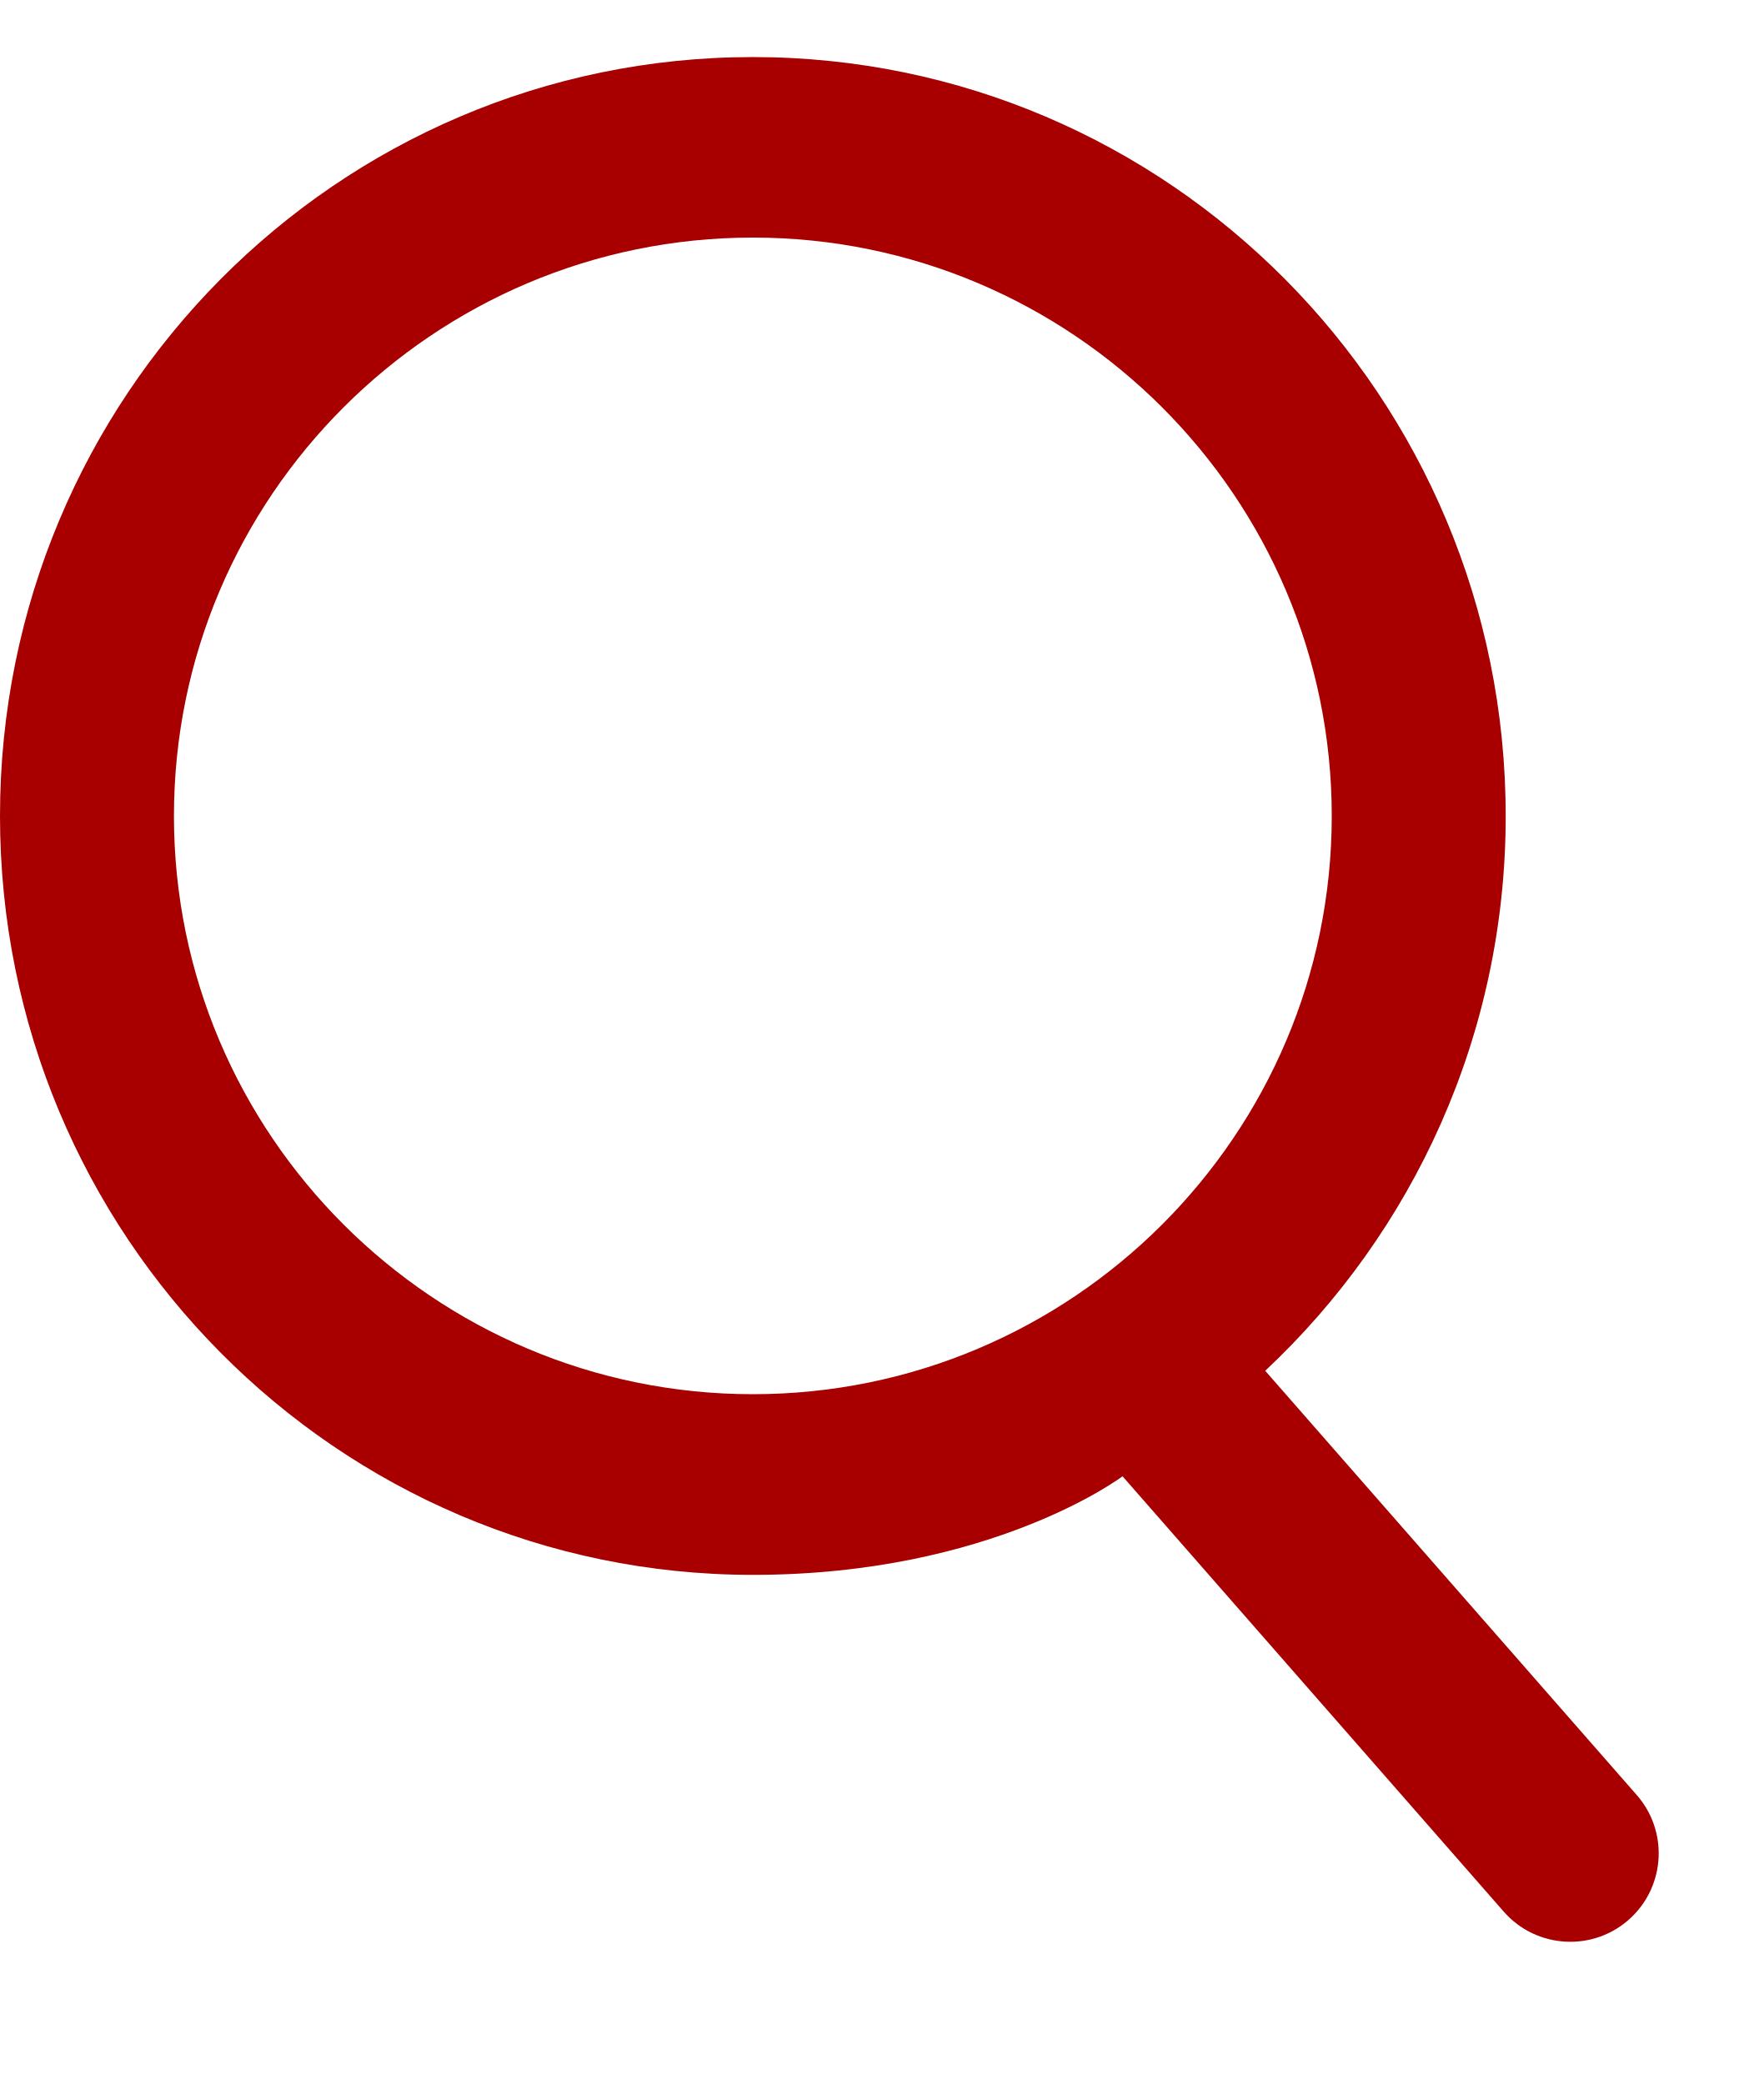
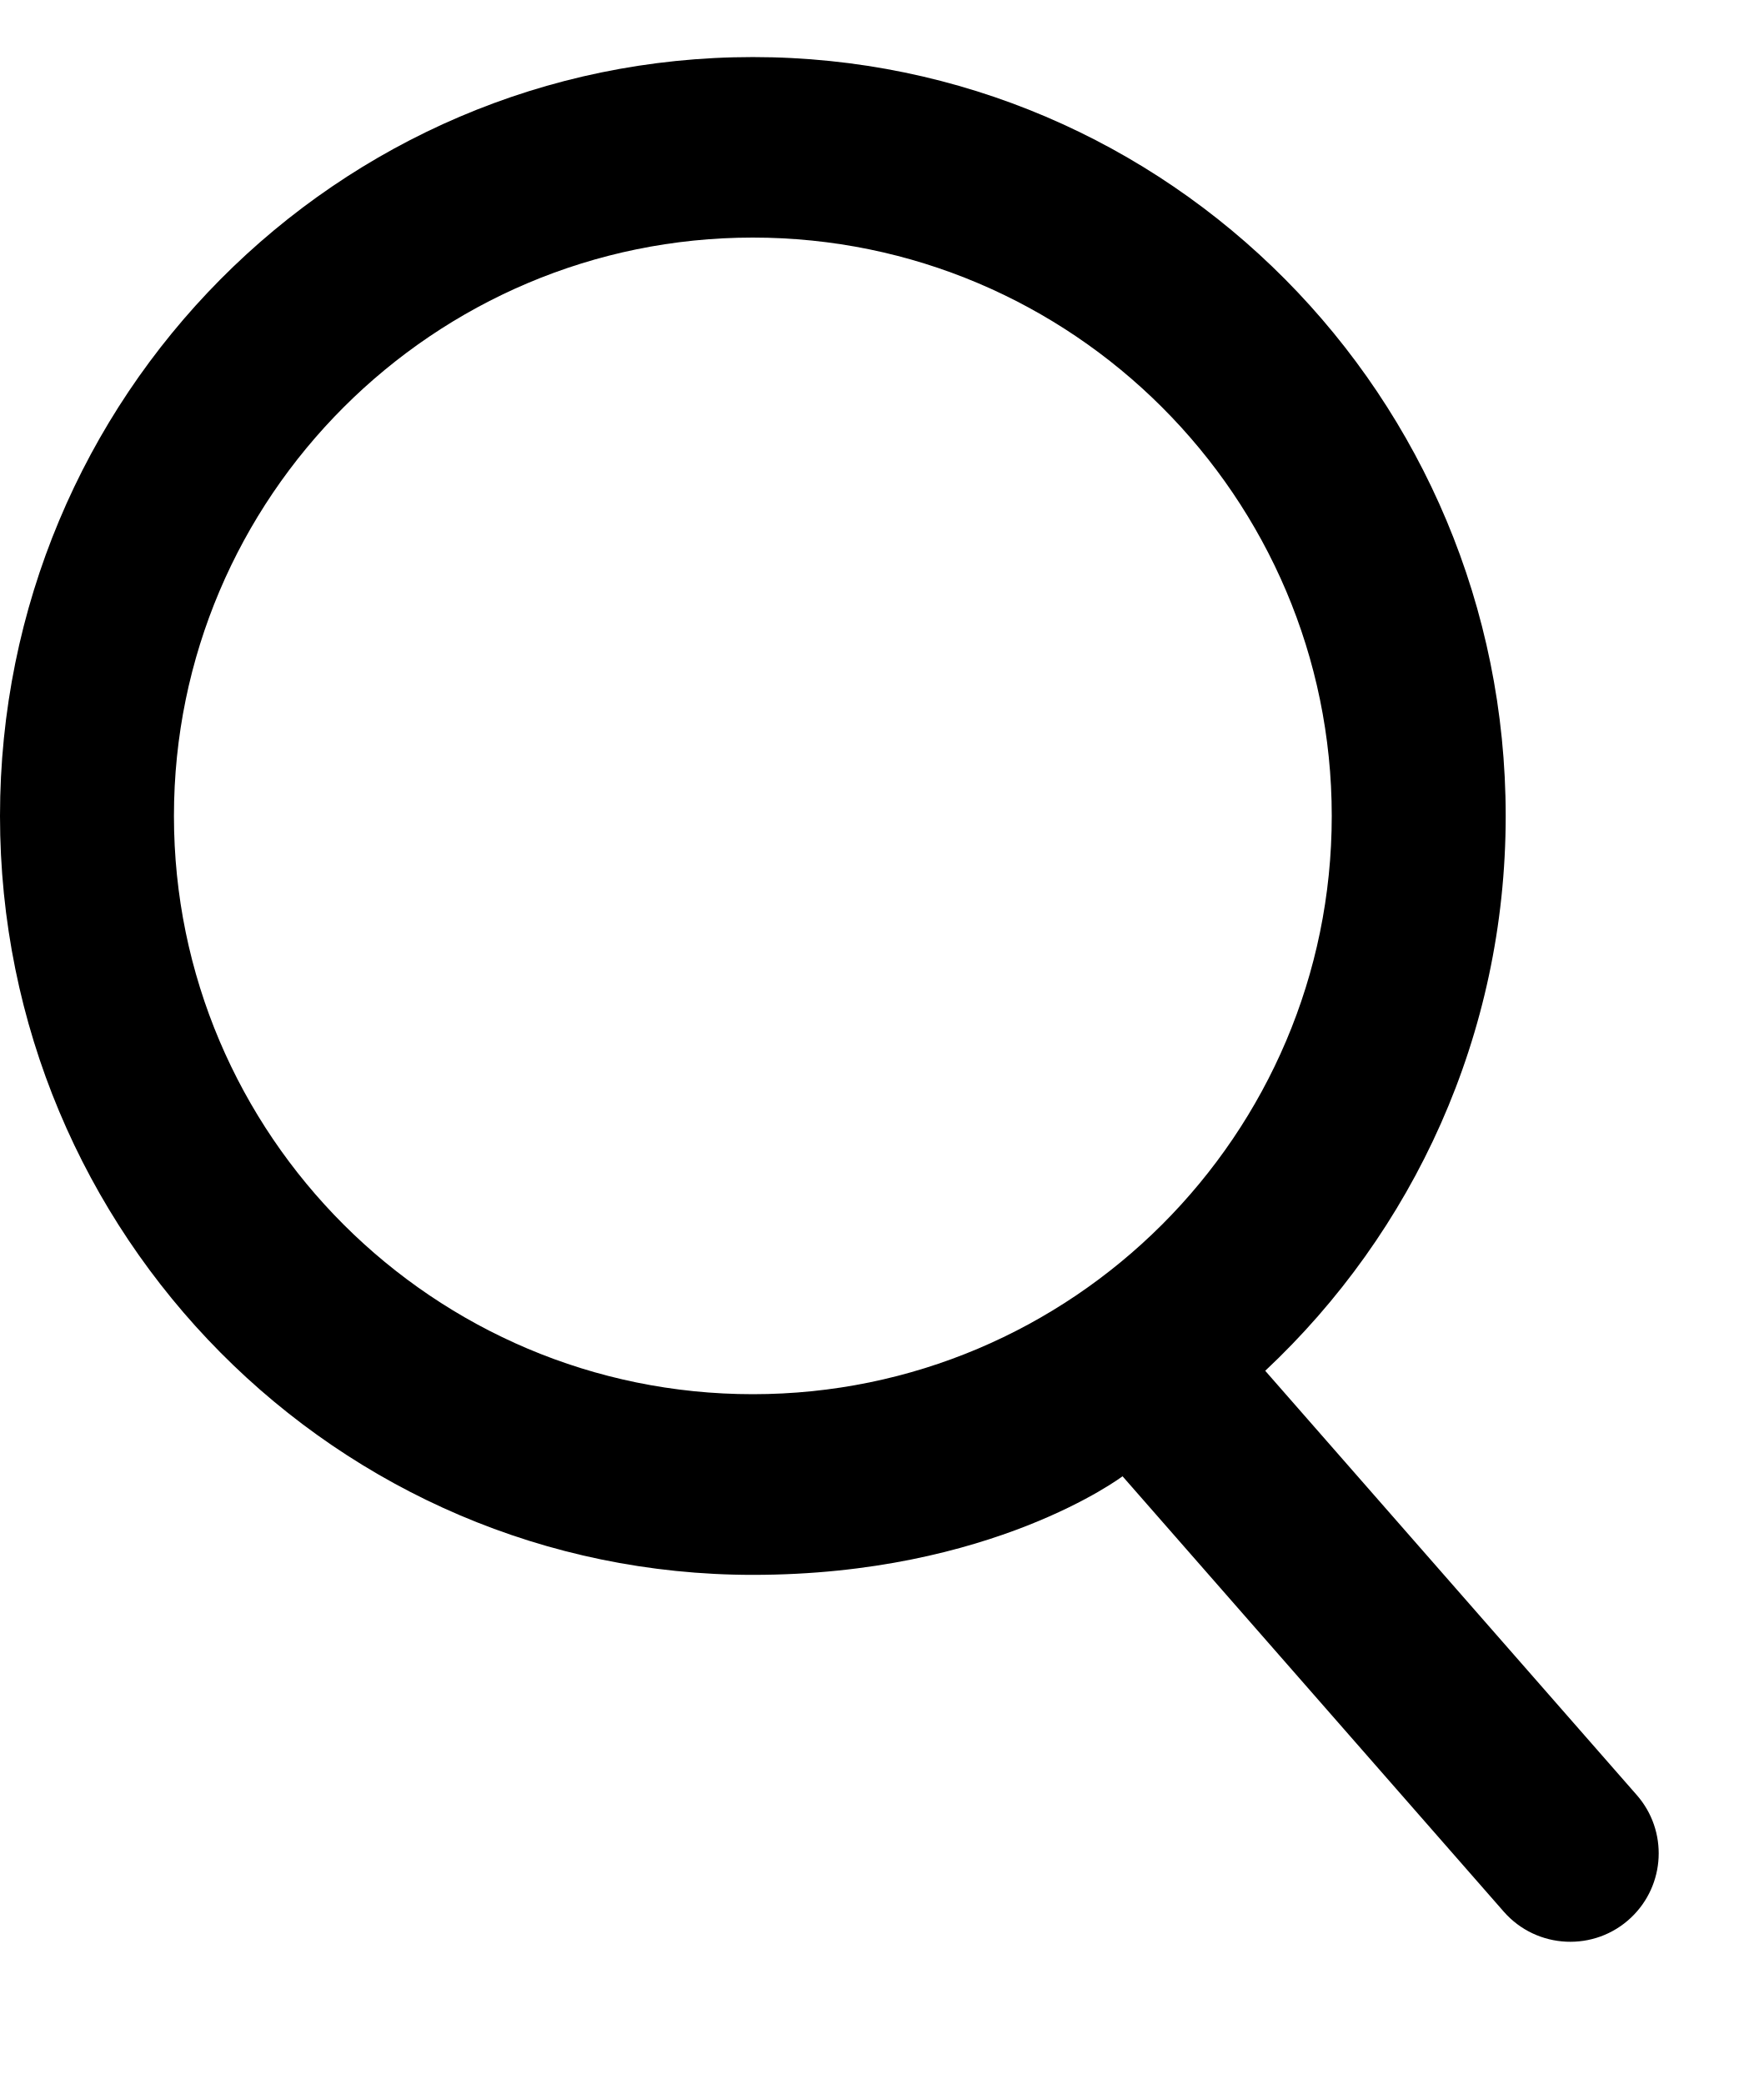
<svg xmlns="http://www.w3.org/2000/svg" width="11" height="13" viewBox="0 0 11 13" fill="none">
-   <path d="M9.392 5.09C9.392 2.475 7.289 0.356 4.696 0.356C2.102 0.356 0 2.475 0 5.09C0 7.704 2.102 9.824 4.696 9.824C6.188 9.824 7.002 9.209 7.002 9.209L9.38 11.925C9.586 12.16 9.947 12.177 10.174 11.962C10.389 11.758 10.405 11.421 10.21 11.198L7.892 8.551C8.813 7.687 9.392 6.458 9.392 5.09ZM1.085 5.09C1.085 3.101 2.705 1.482 4.696 1.482C6.687 1.482 8.307 3.101 8.307 5.09C8.307 7.079 6.687 8.697 4.696 8.697C2.705 8.697 1.085 7.079 1.085 5.09Z" fill="#A80000" />
+   <path d="M9.392 5.09C9.392 2.475 7.289 0.356 4.696 0.356C2.102 0.356 0 2.475 0 5.09C0 7.704 2.102 9.824 4.696 9.824C6.188 9.824 7.002 9.209 7.002 9.209L9.38 11.925C9.586 12.16 9.947 12.177 10.174 11.962C10.389 11.758 10.405 11.421 10.21 11.198L7.892 8.551C8.813 7.687 9.392 6.458 9.392 5.09ZM1.085 5.09C1.085 3.101 2.705 1.482 4.696 1.482C6.687 1.482 8.307 3.101 8.307 5.09C8.307 7.079 6.687 8.697 4.696 8.697C2.705 8.697 1.085 7.079 1.085 5.09Z" fill="currentColor" />
</svg>
